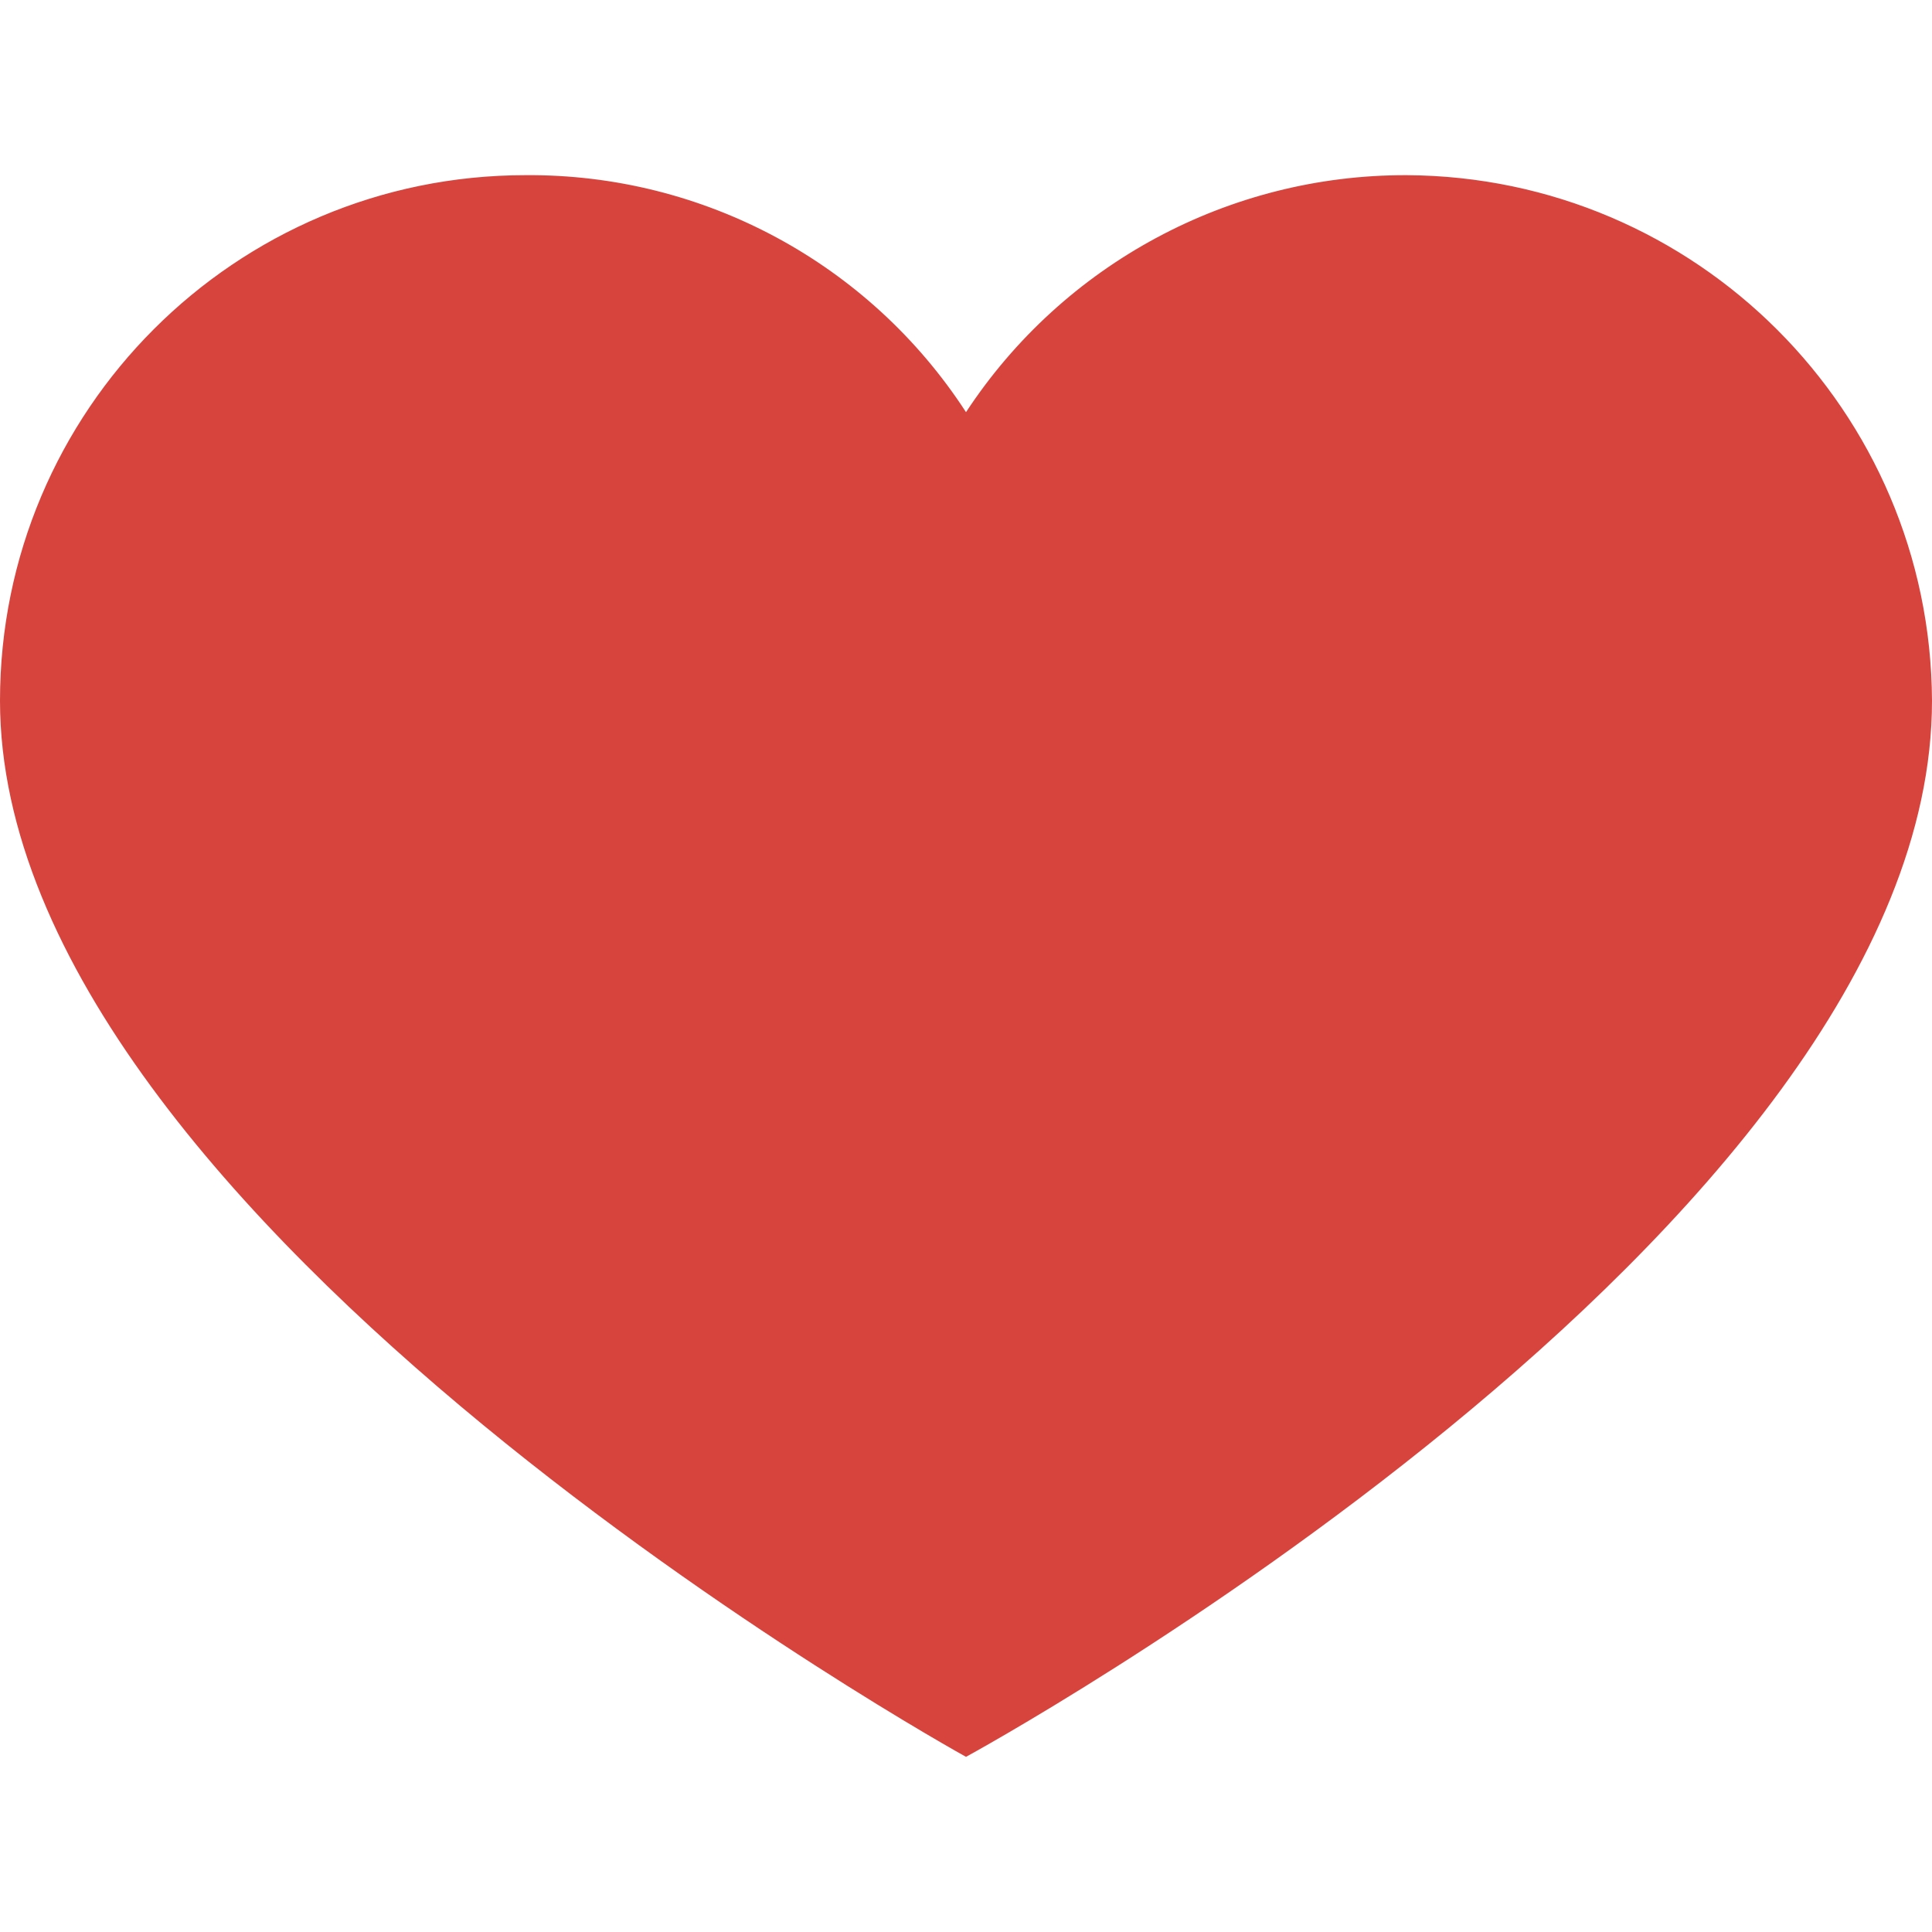
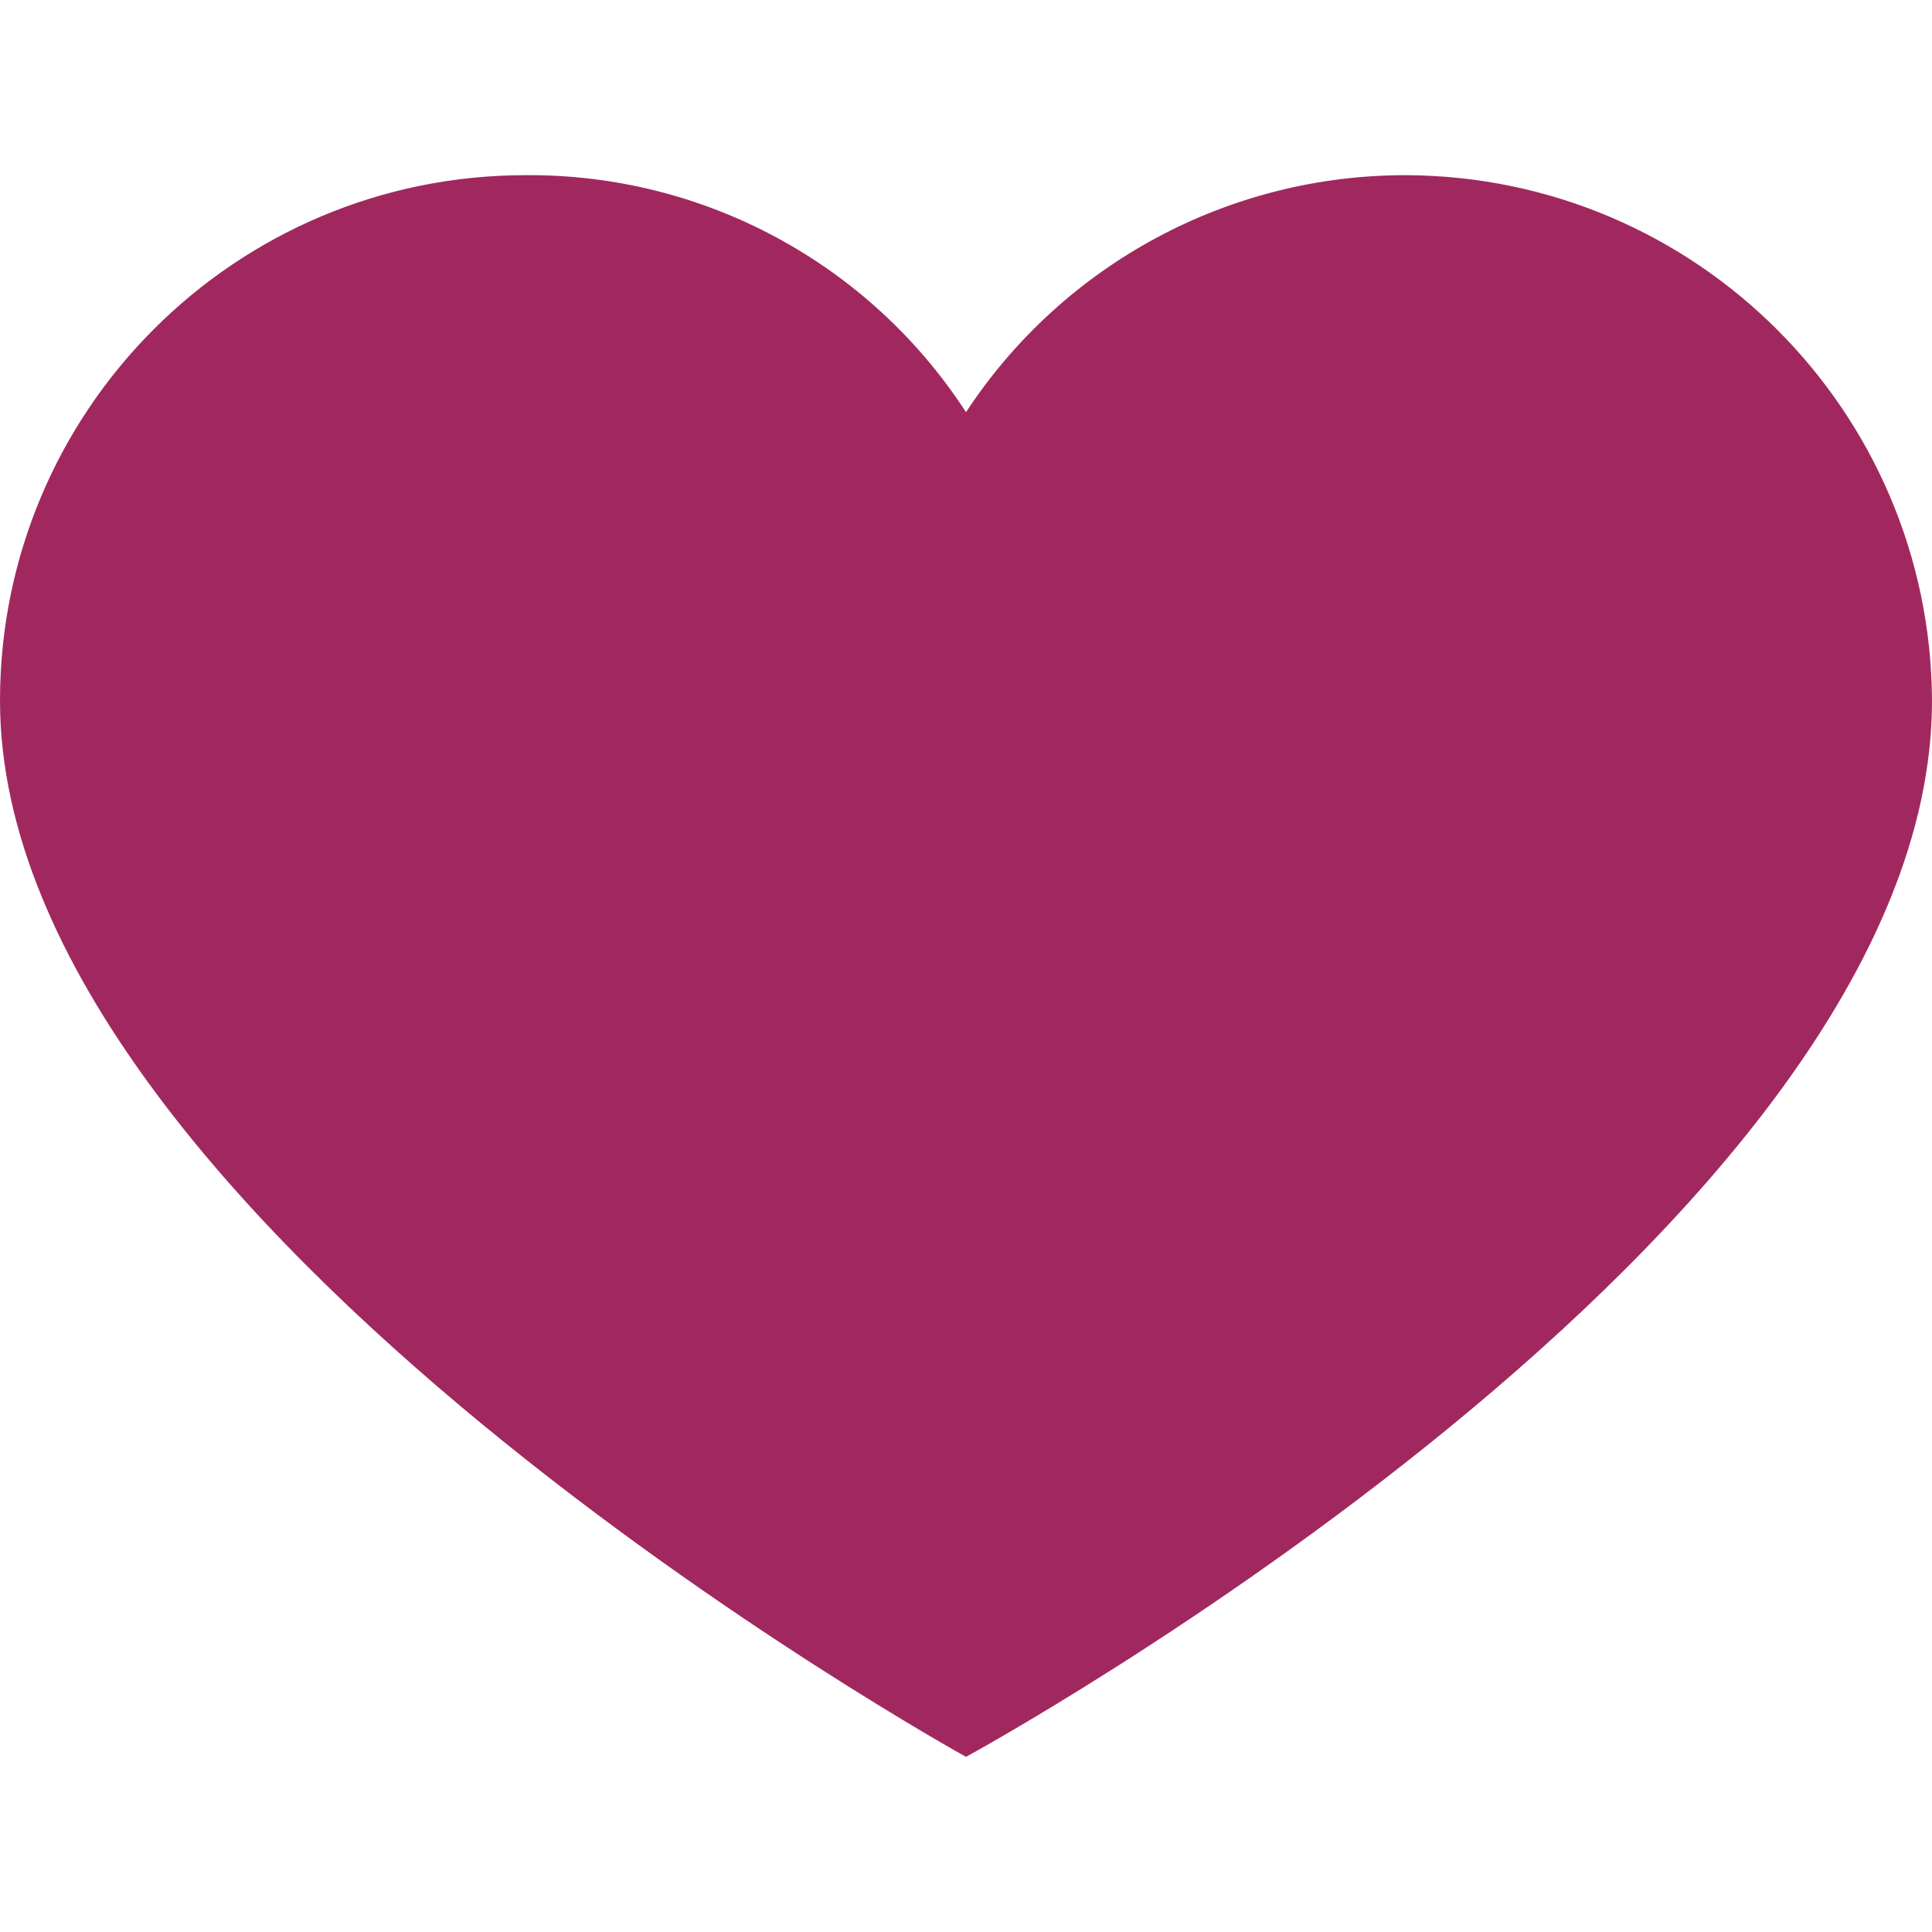
<svg xmlns="http://www.w3.org/2000/svg" version="1.1" id="Capa_1" x="0px" y="0px" viewBox="0 0 391.837 391.837" style="enable-background:new 0 0 391.837 391.837;" xml:space="preserve">
  <g>
-     <path style="fill:#D7443E;" d="M285.257,35.528c58.743,0.286,106.294,47.836,106.58,106.58   c0,107.624-195.918,214.204-195.918,214.204S0,248.165,0,142.108c0-58.862,47.717-106.58,106.58-106.58l0,0   c36.032-0.281,69.718,17.842,89.339,48.065C215.674,53.517,249.273,35.441,285.257,35.528z" />
+     <path style="fill:#A1285F;" d="M285.257,35.528c58.743,0.286,106.294,47.836,106.58,106.58   c0,107.624-195.918,214.204-195.918,214.204S0,248.165,0,142.108c0-58.862,47.717-106.58,106.58-106.58l0,0   c36.032-0.281,69.718,17.842,89.339,48.065C215.674,53.517,249.273,35.441,285.257,35.528z" />
  </g>
  <g>
</g>
  <g>
</g>
  <g>
</g>
  <g>
</g>
  <g>
</g>
  <g>
</g>
  <g>
</g>
  <g>
</g>
  <g>
</g>
  <g>
</g>
  <g>
</g>
  <g>
</g>
  <g>
</g>
  <g>
</g>
  <g>
</g>
</svg>
